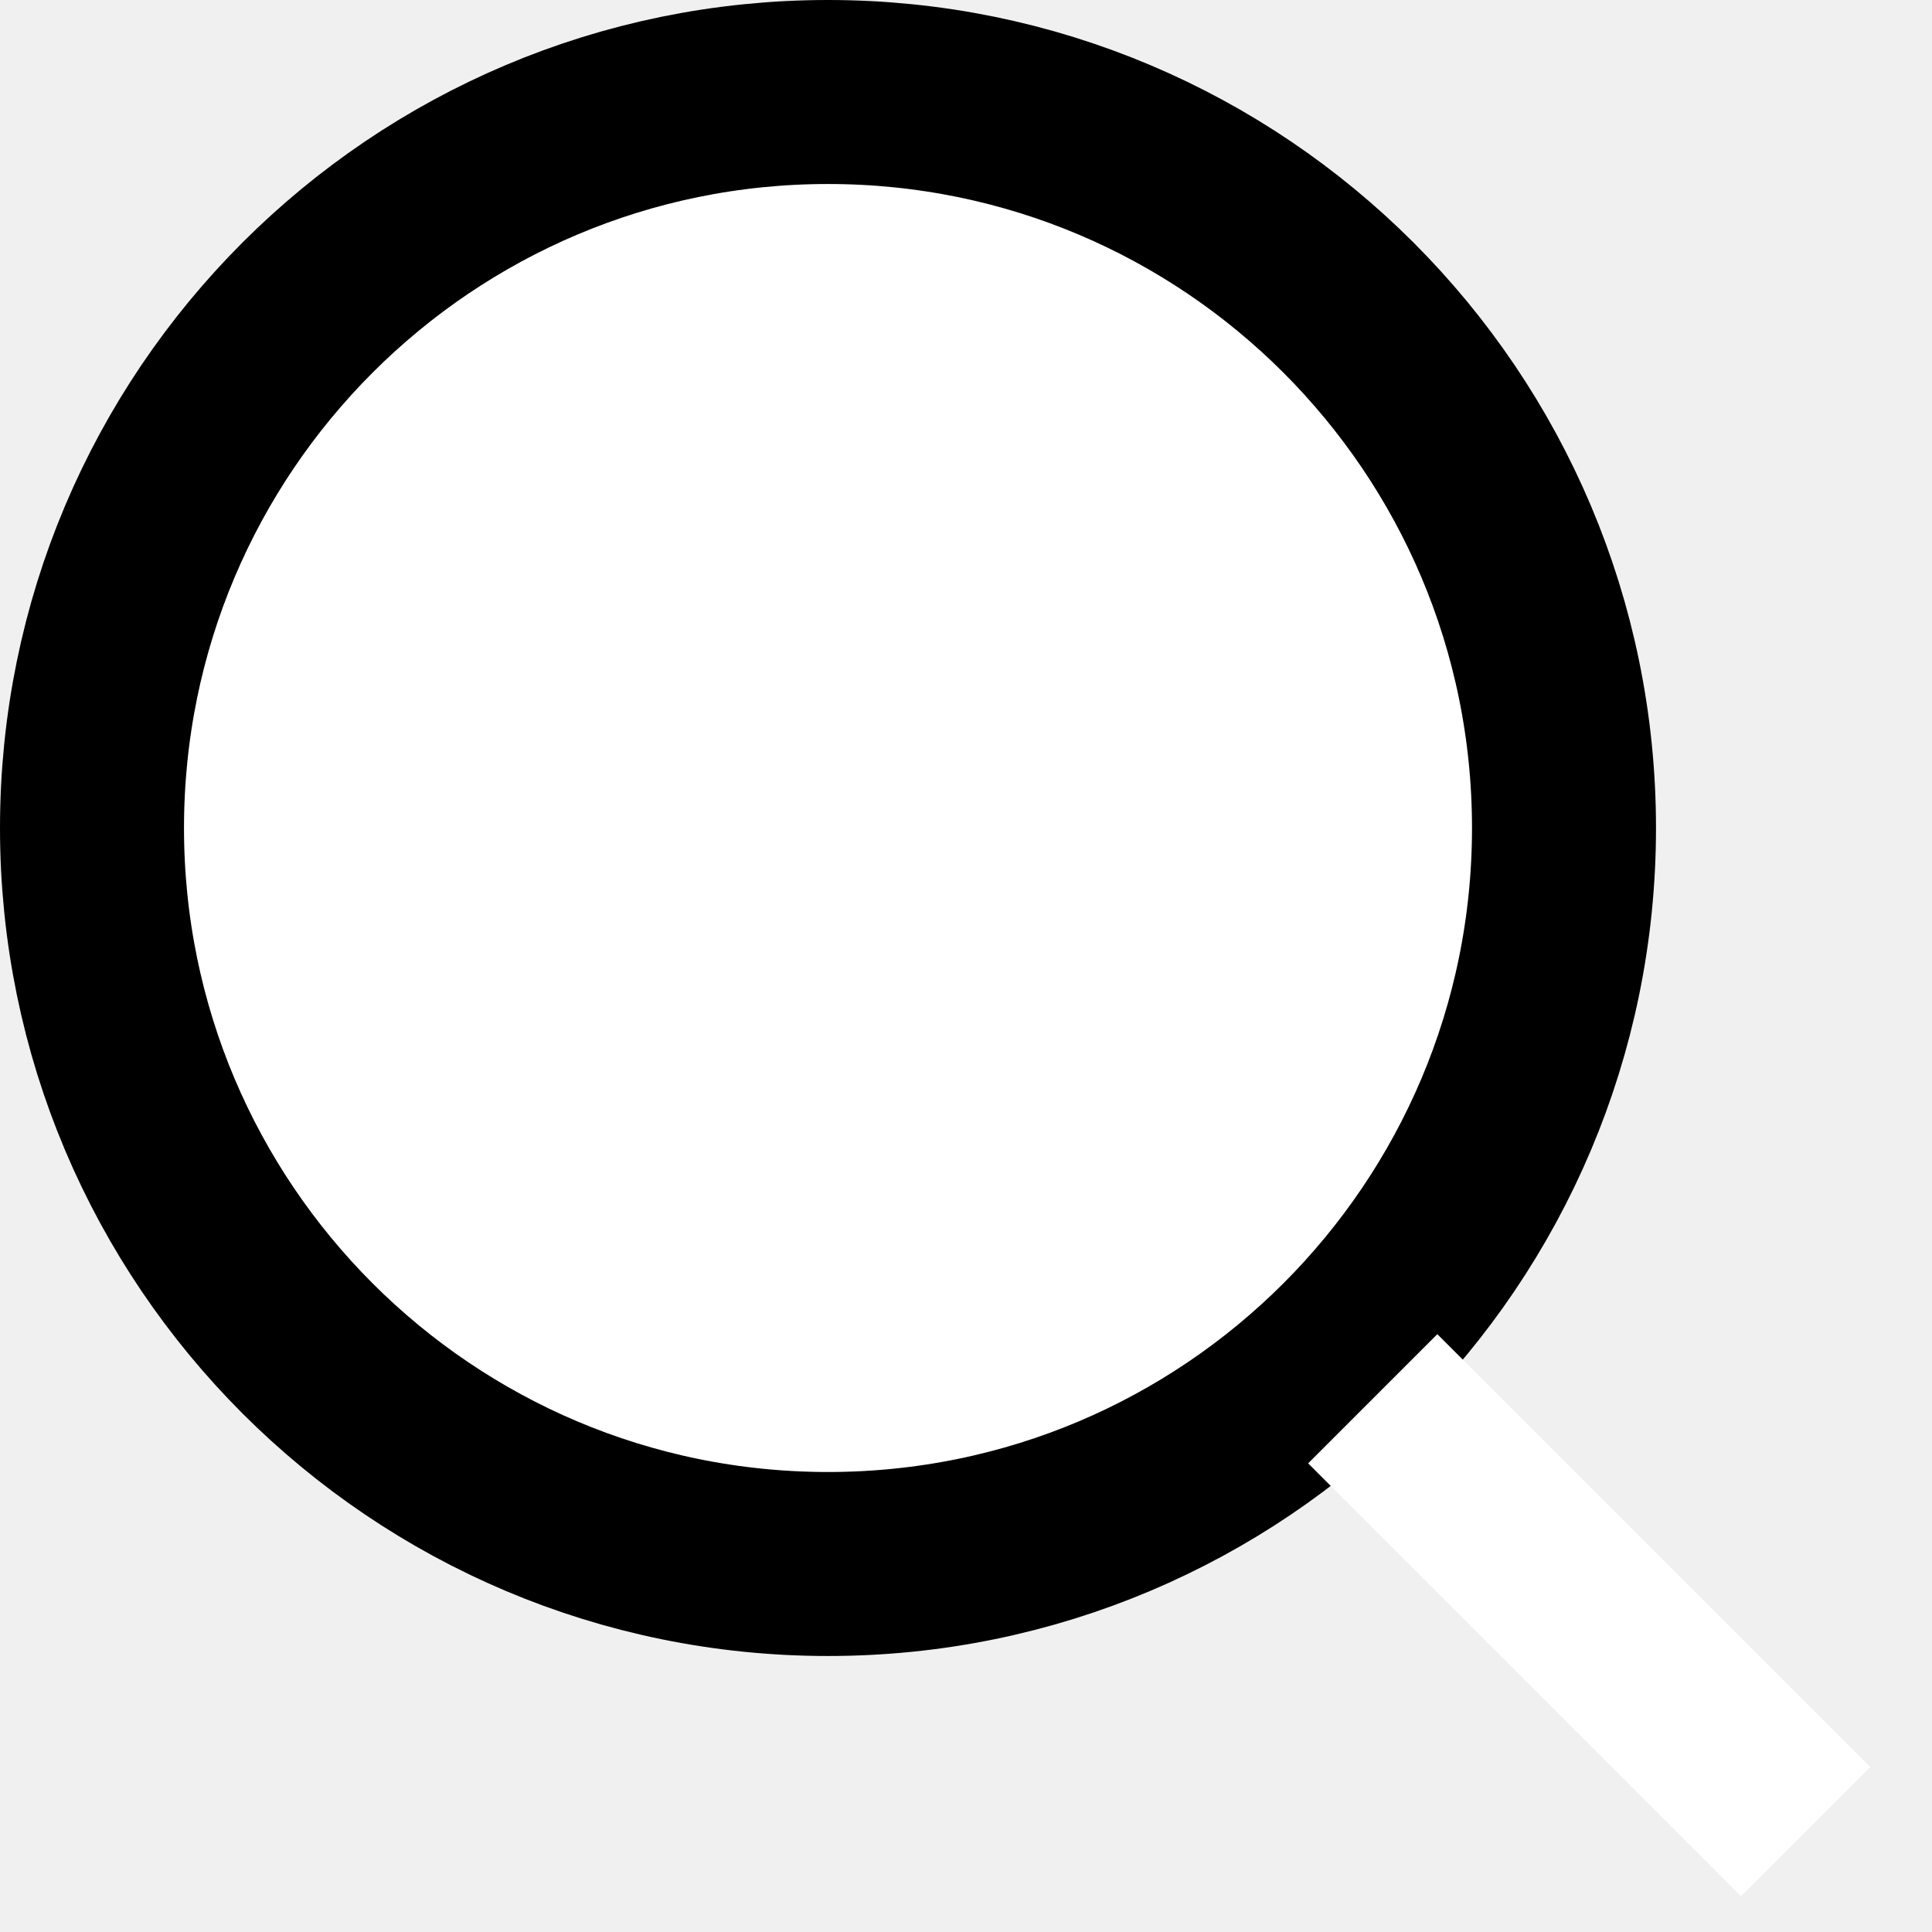
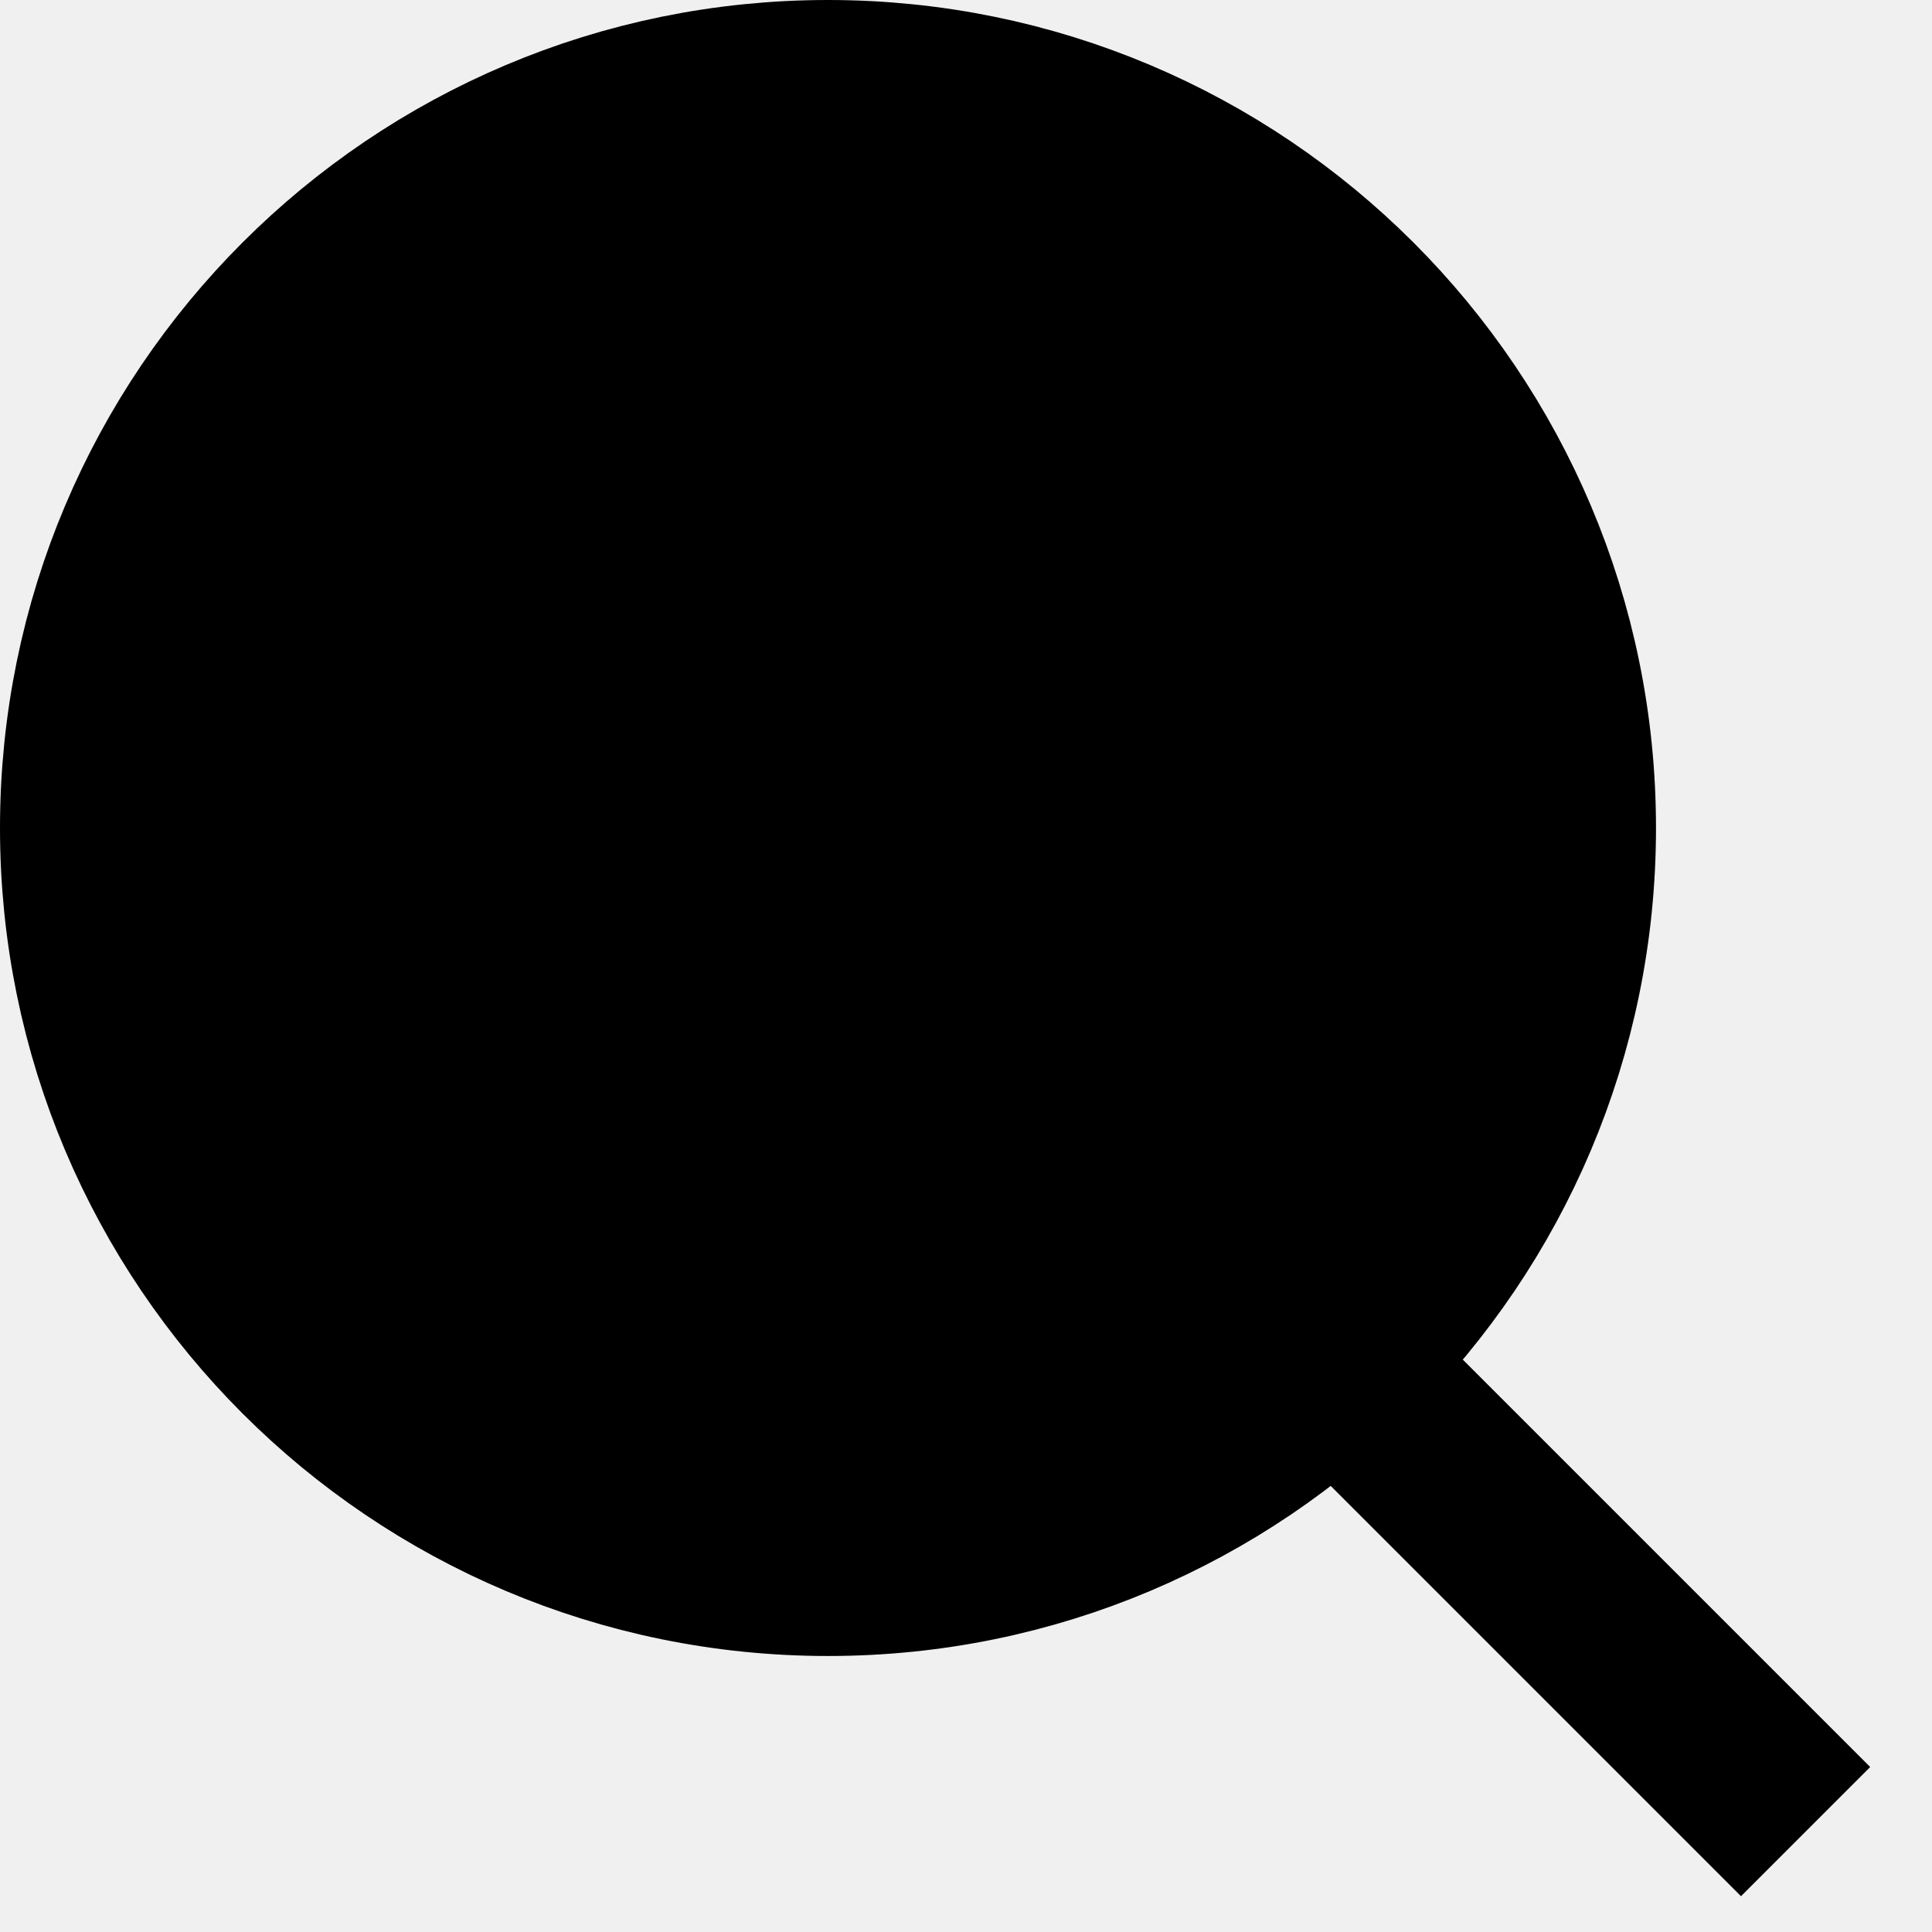
- <svg xmlns="http://www.w3.org/2000/svg" aria-hidden="true" focusable="false" role="presentation" width="21" height="21" viewBox="0 0 21 21" fill="#ffffff">
+ <svg xmlns="http://www.w3.org/2000/svg" aria-hidden="true" focusable="false" role="presentation" width="21" height="21" viewBox="0 0 21 21" fill="#000000">
  <circle cx="9" cy="9" r="8" stroke="#000000" stroke-width="2" />
  <rect x="14.219" y="15.906" width="1.986" height="6.654" fill="" transform="rotate(-45 14.2188 15.9062)" />
</svg>
